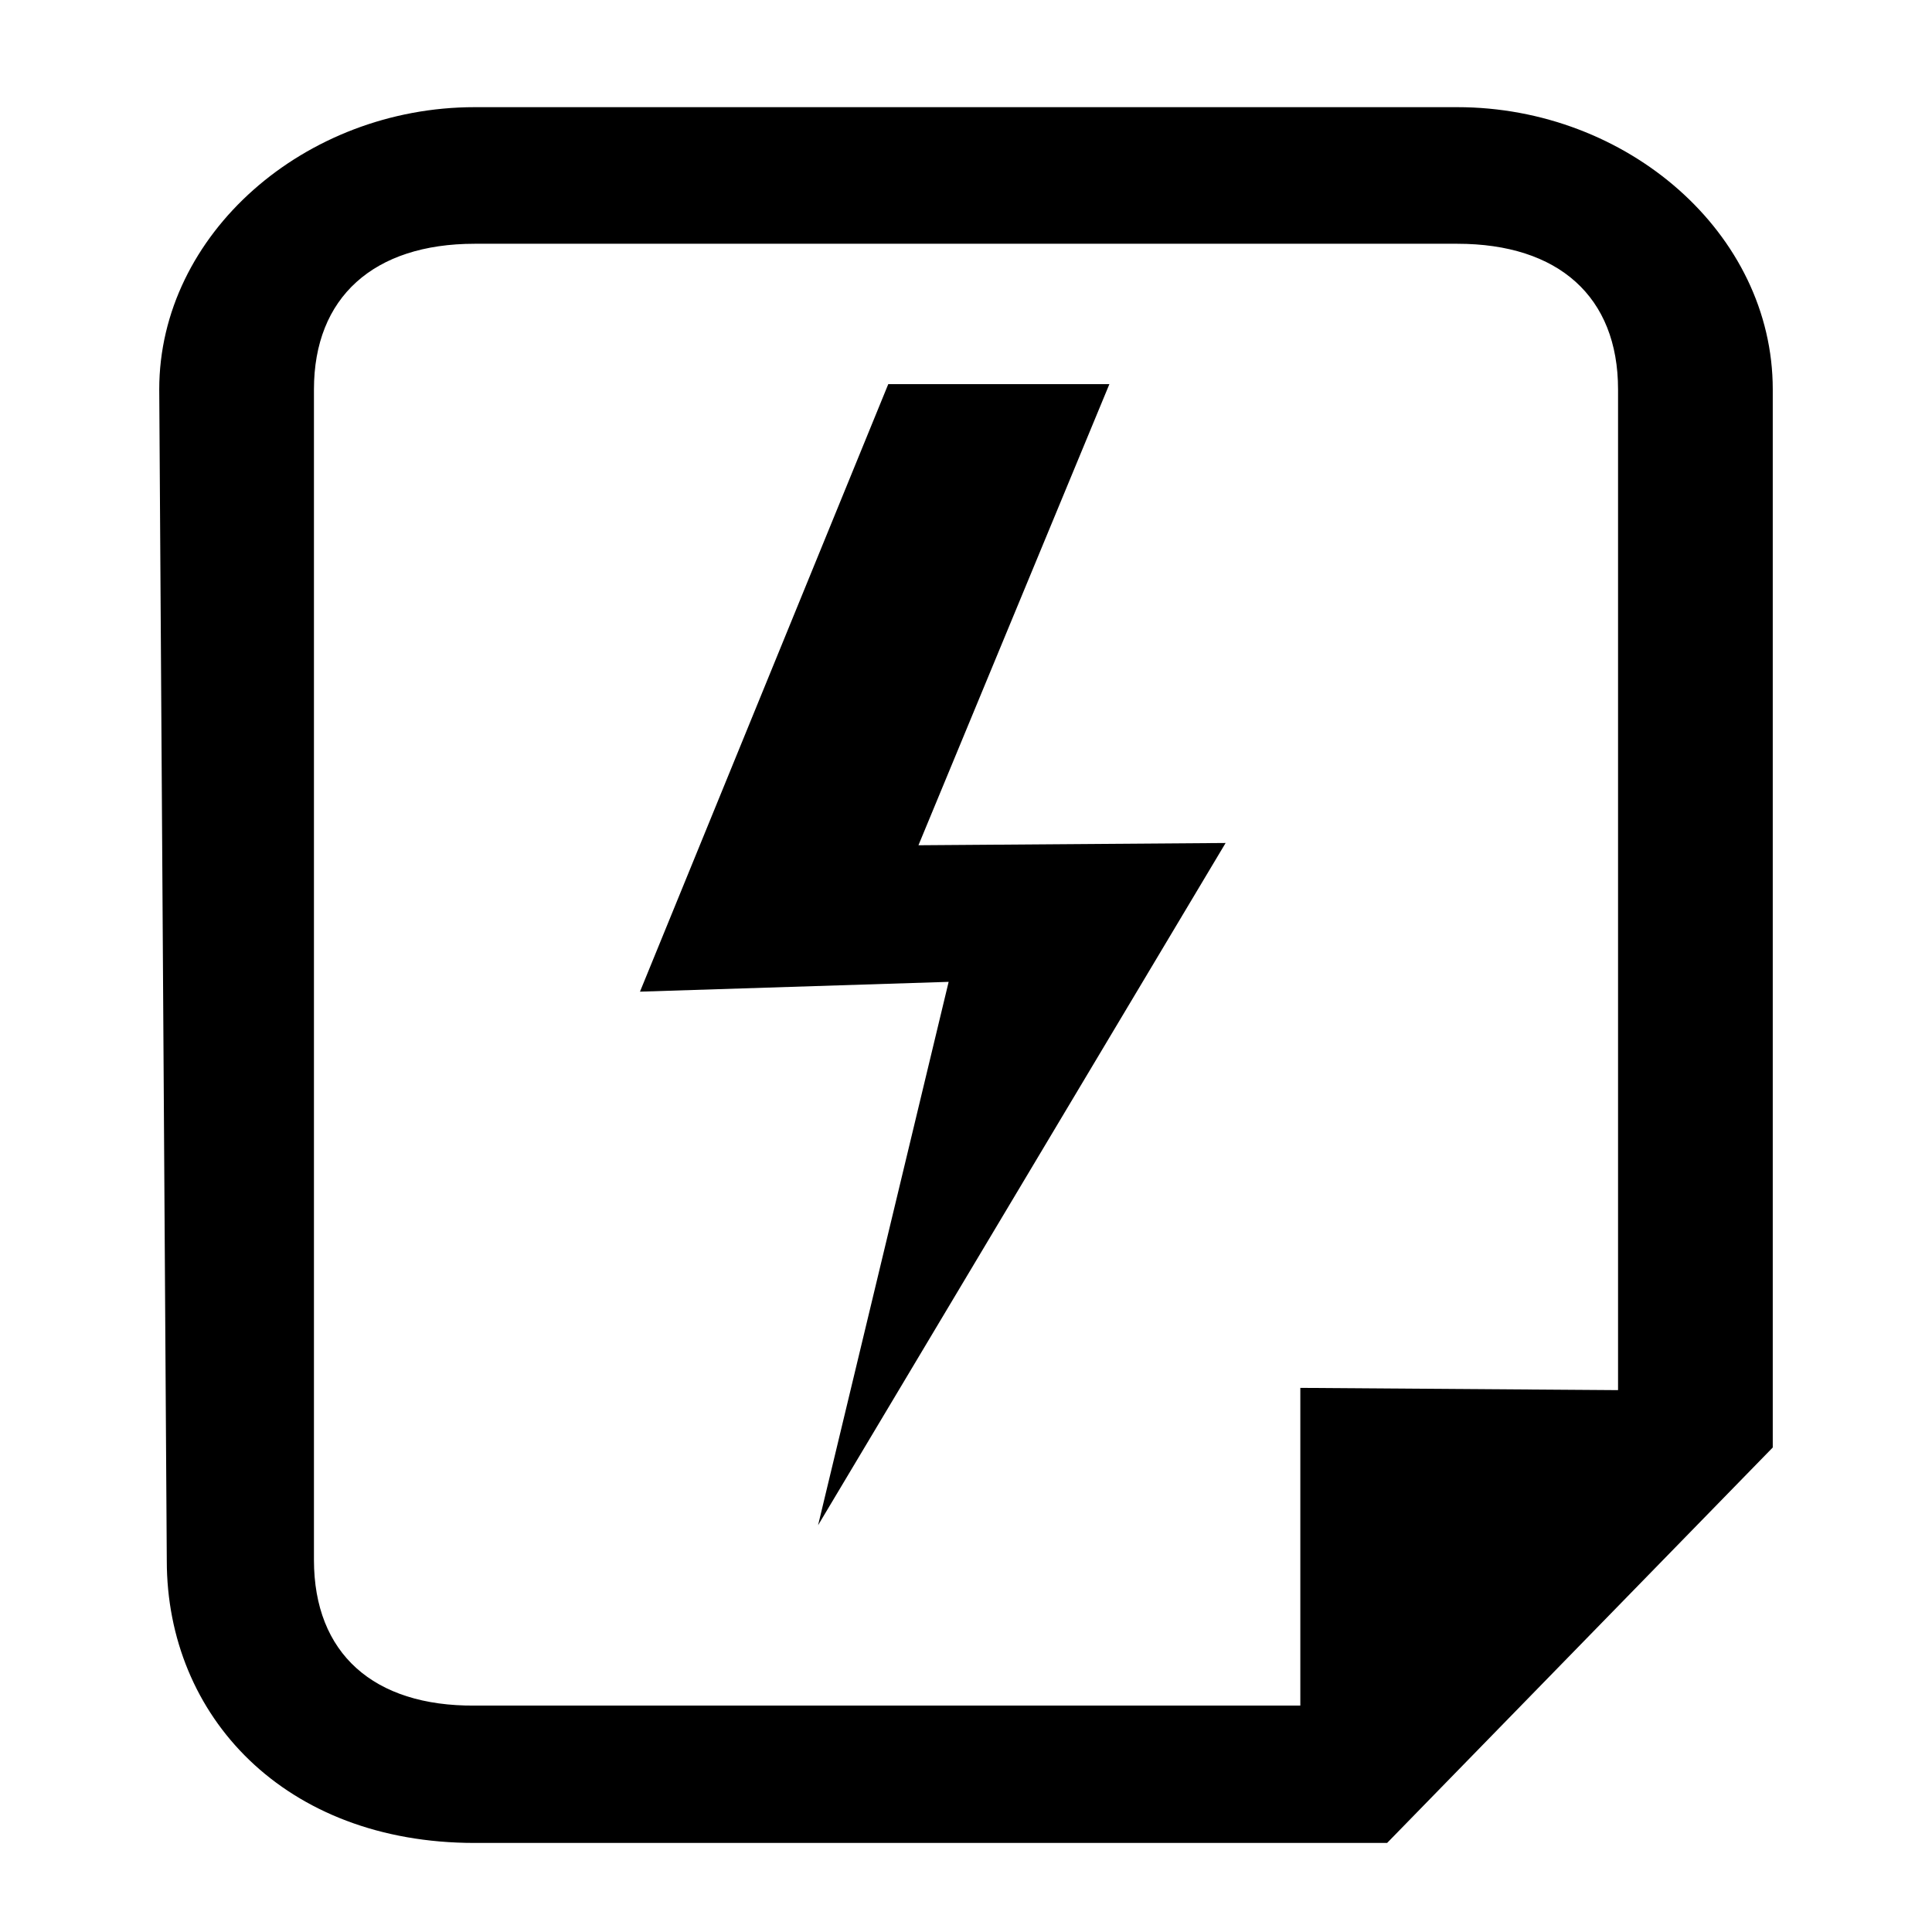
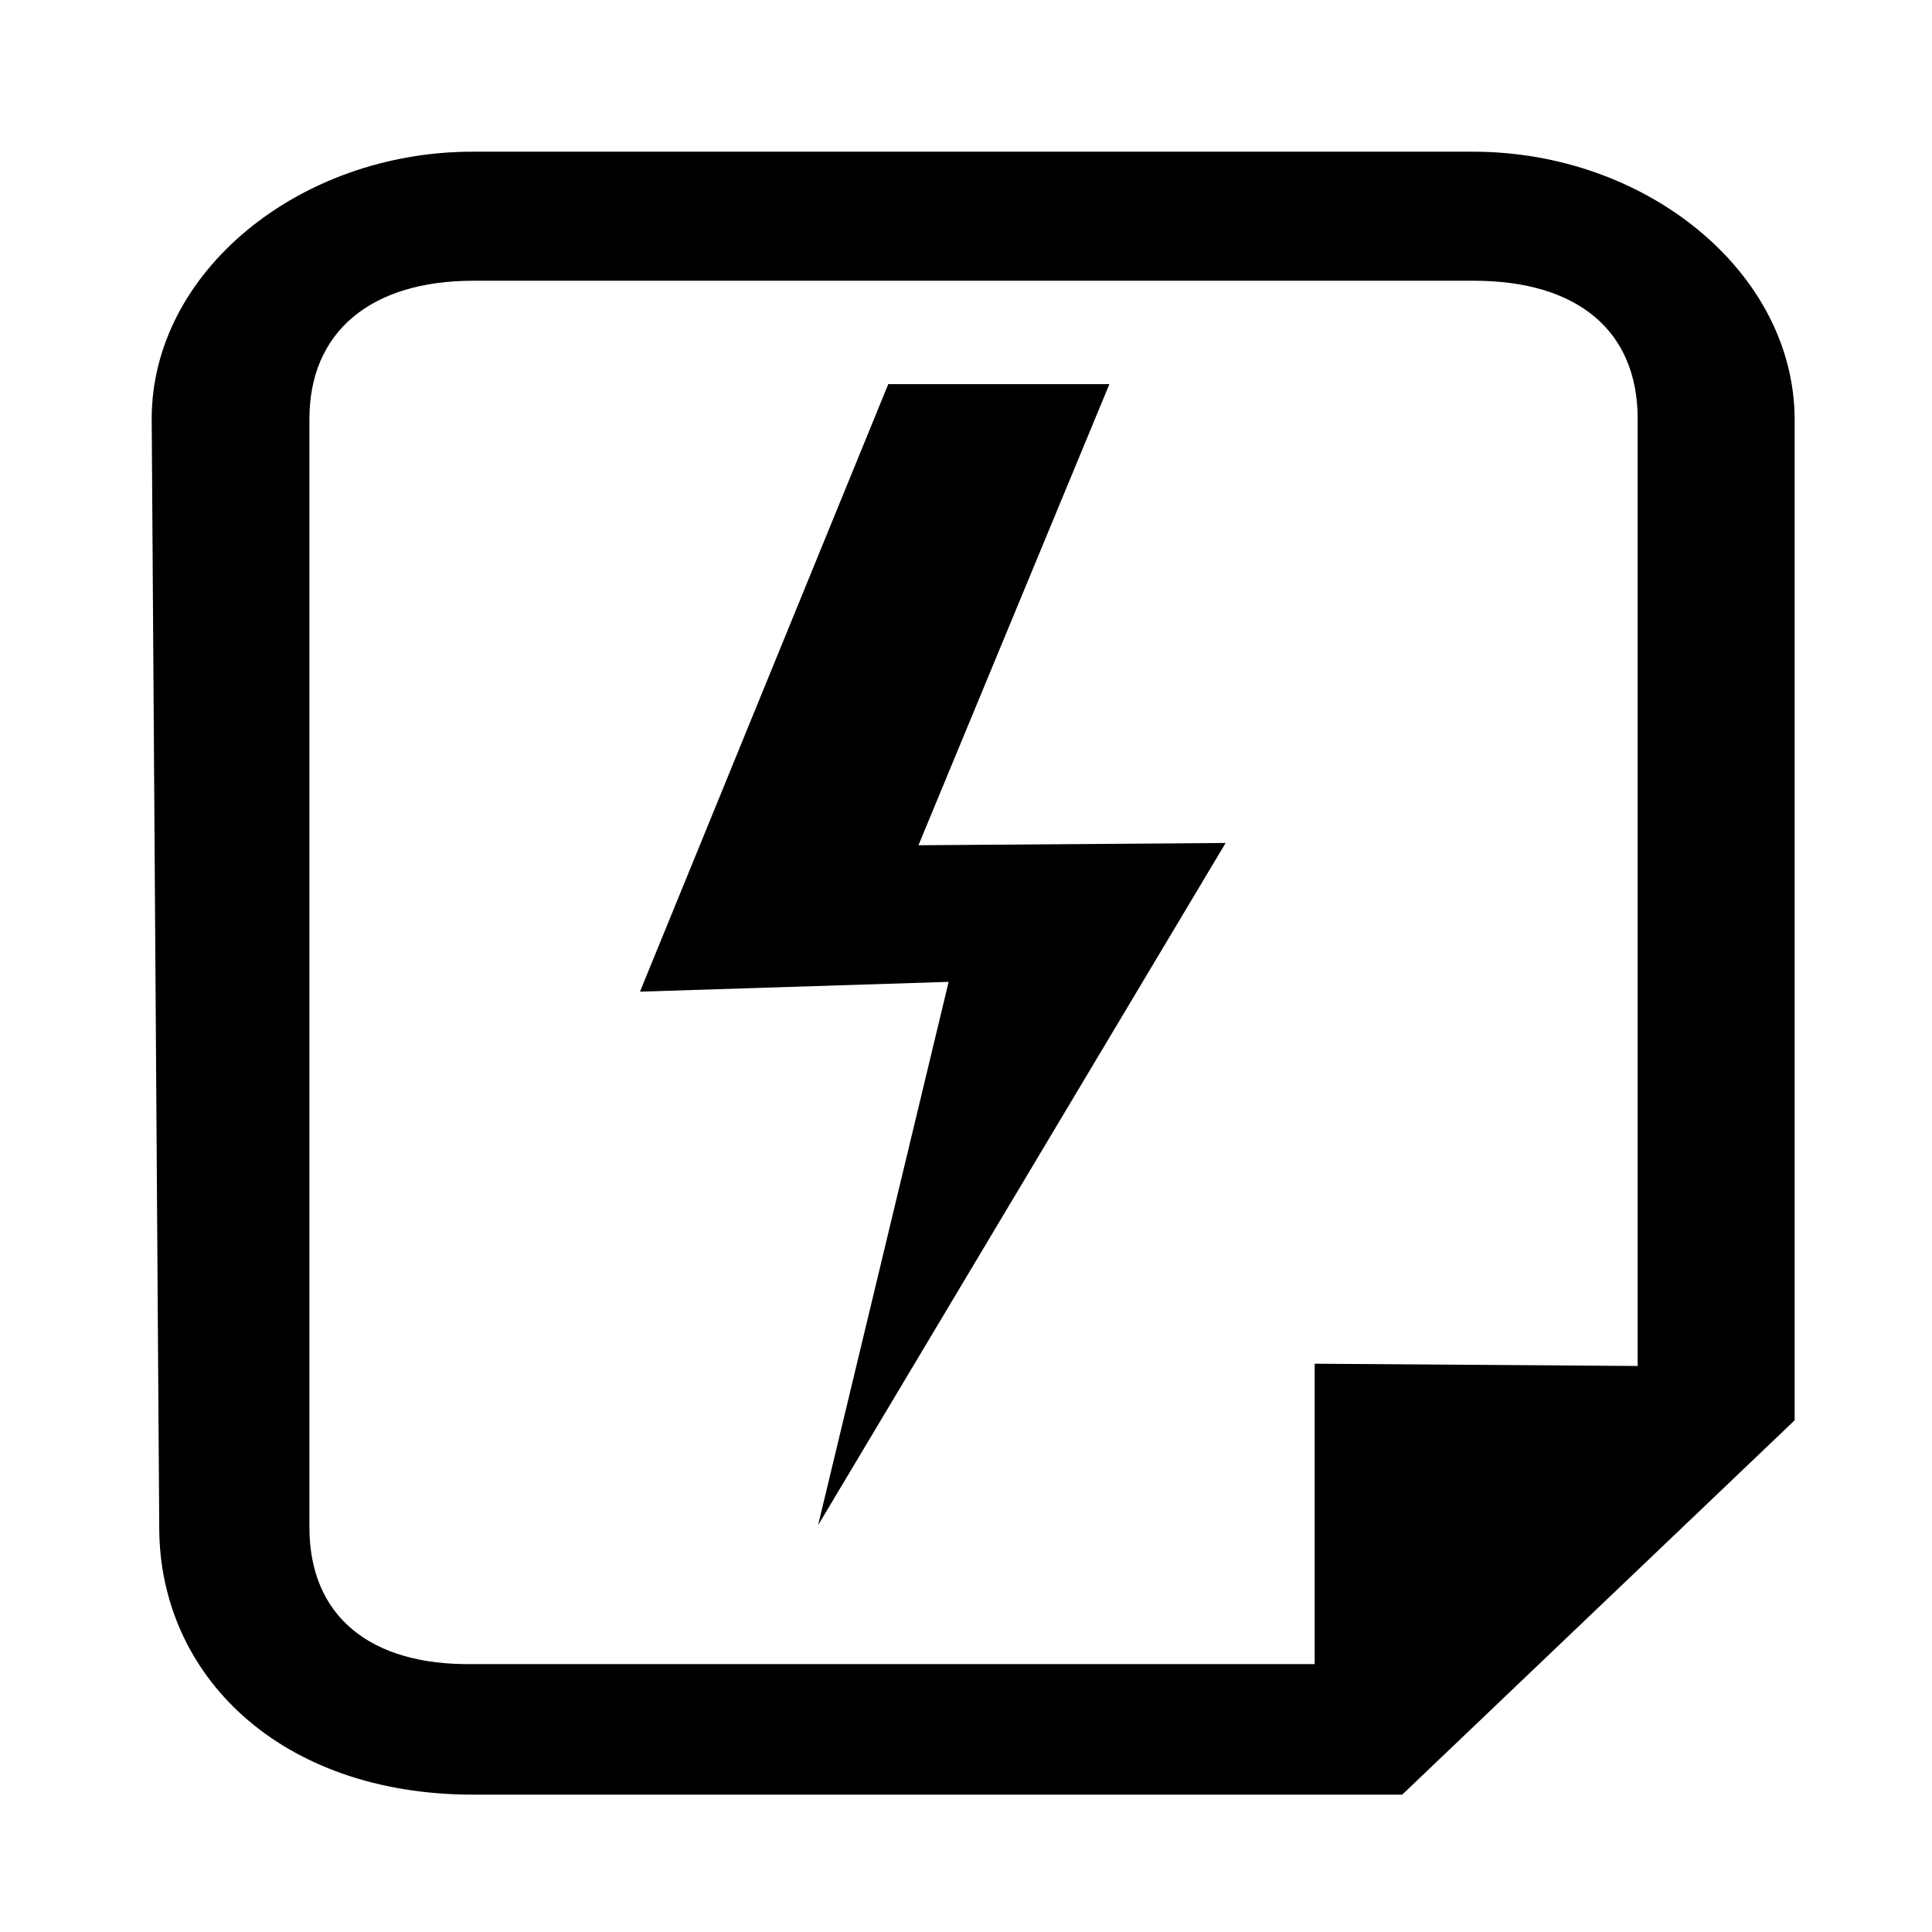
- <svg xmlns="http://www.w3.org/2000/svg" version="1.1" id="图层_1" viewBox="0 0 256 256">
-   <path d="M193.1,14.2H62.9c-22.5,0-41.8,16.8-41.8,37.4l1,155.2c0,20.6,15.6,37.4,40.8,37.4h120.9l51.1-52.4V51.6  C234.9,30.9,215.6,14.2,193.1,14.2z M41.6,206.7V51.6c0-12.2,7.9-19.3,21.3-19.3h130.2c13.4,0,21.3,7,21.3,19.3v132.6l-42.1-0.3V226  H62.9C49.5,226.1,41.6,219.1,41.6,206.7z" fill="#000" />
+ <svg xmlns="http://www.w3.org/2000/svg" version="1.1" id="图层_1" x="0px" y="0px" viewBox="0 0 256 256" style="enable-background:new 0 0 256 256;" xml:space="preserve">
+   <path d="M195.2,20.1H62.6c-22.9,0-42.5,15.9-42.5,35.4l1,146.9c0,19.5,15.9,35.4,41.6,35.4h123.1l52-49.6V55.5  C237.7,36,218.1,20.1,195.2,20.1z M41,202.4V55.5c0-11.5,8.1-18.3,21.7-18.3h132.6c13.7,0,21.7,6.6,21.7,18.3V181l-42.8-0.3v39.8  H62.6C49,220.7,41,214.1,41,202.4z" fill="#000" />
  <path d="M162.4,111.7l-40.7,0.3L147,50.9h-29.3l-32.9,80.5l40.9-1.3l-17.3,72L162.4,111.7z" fill="#000" />
</svg>
